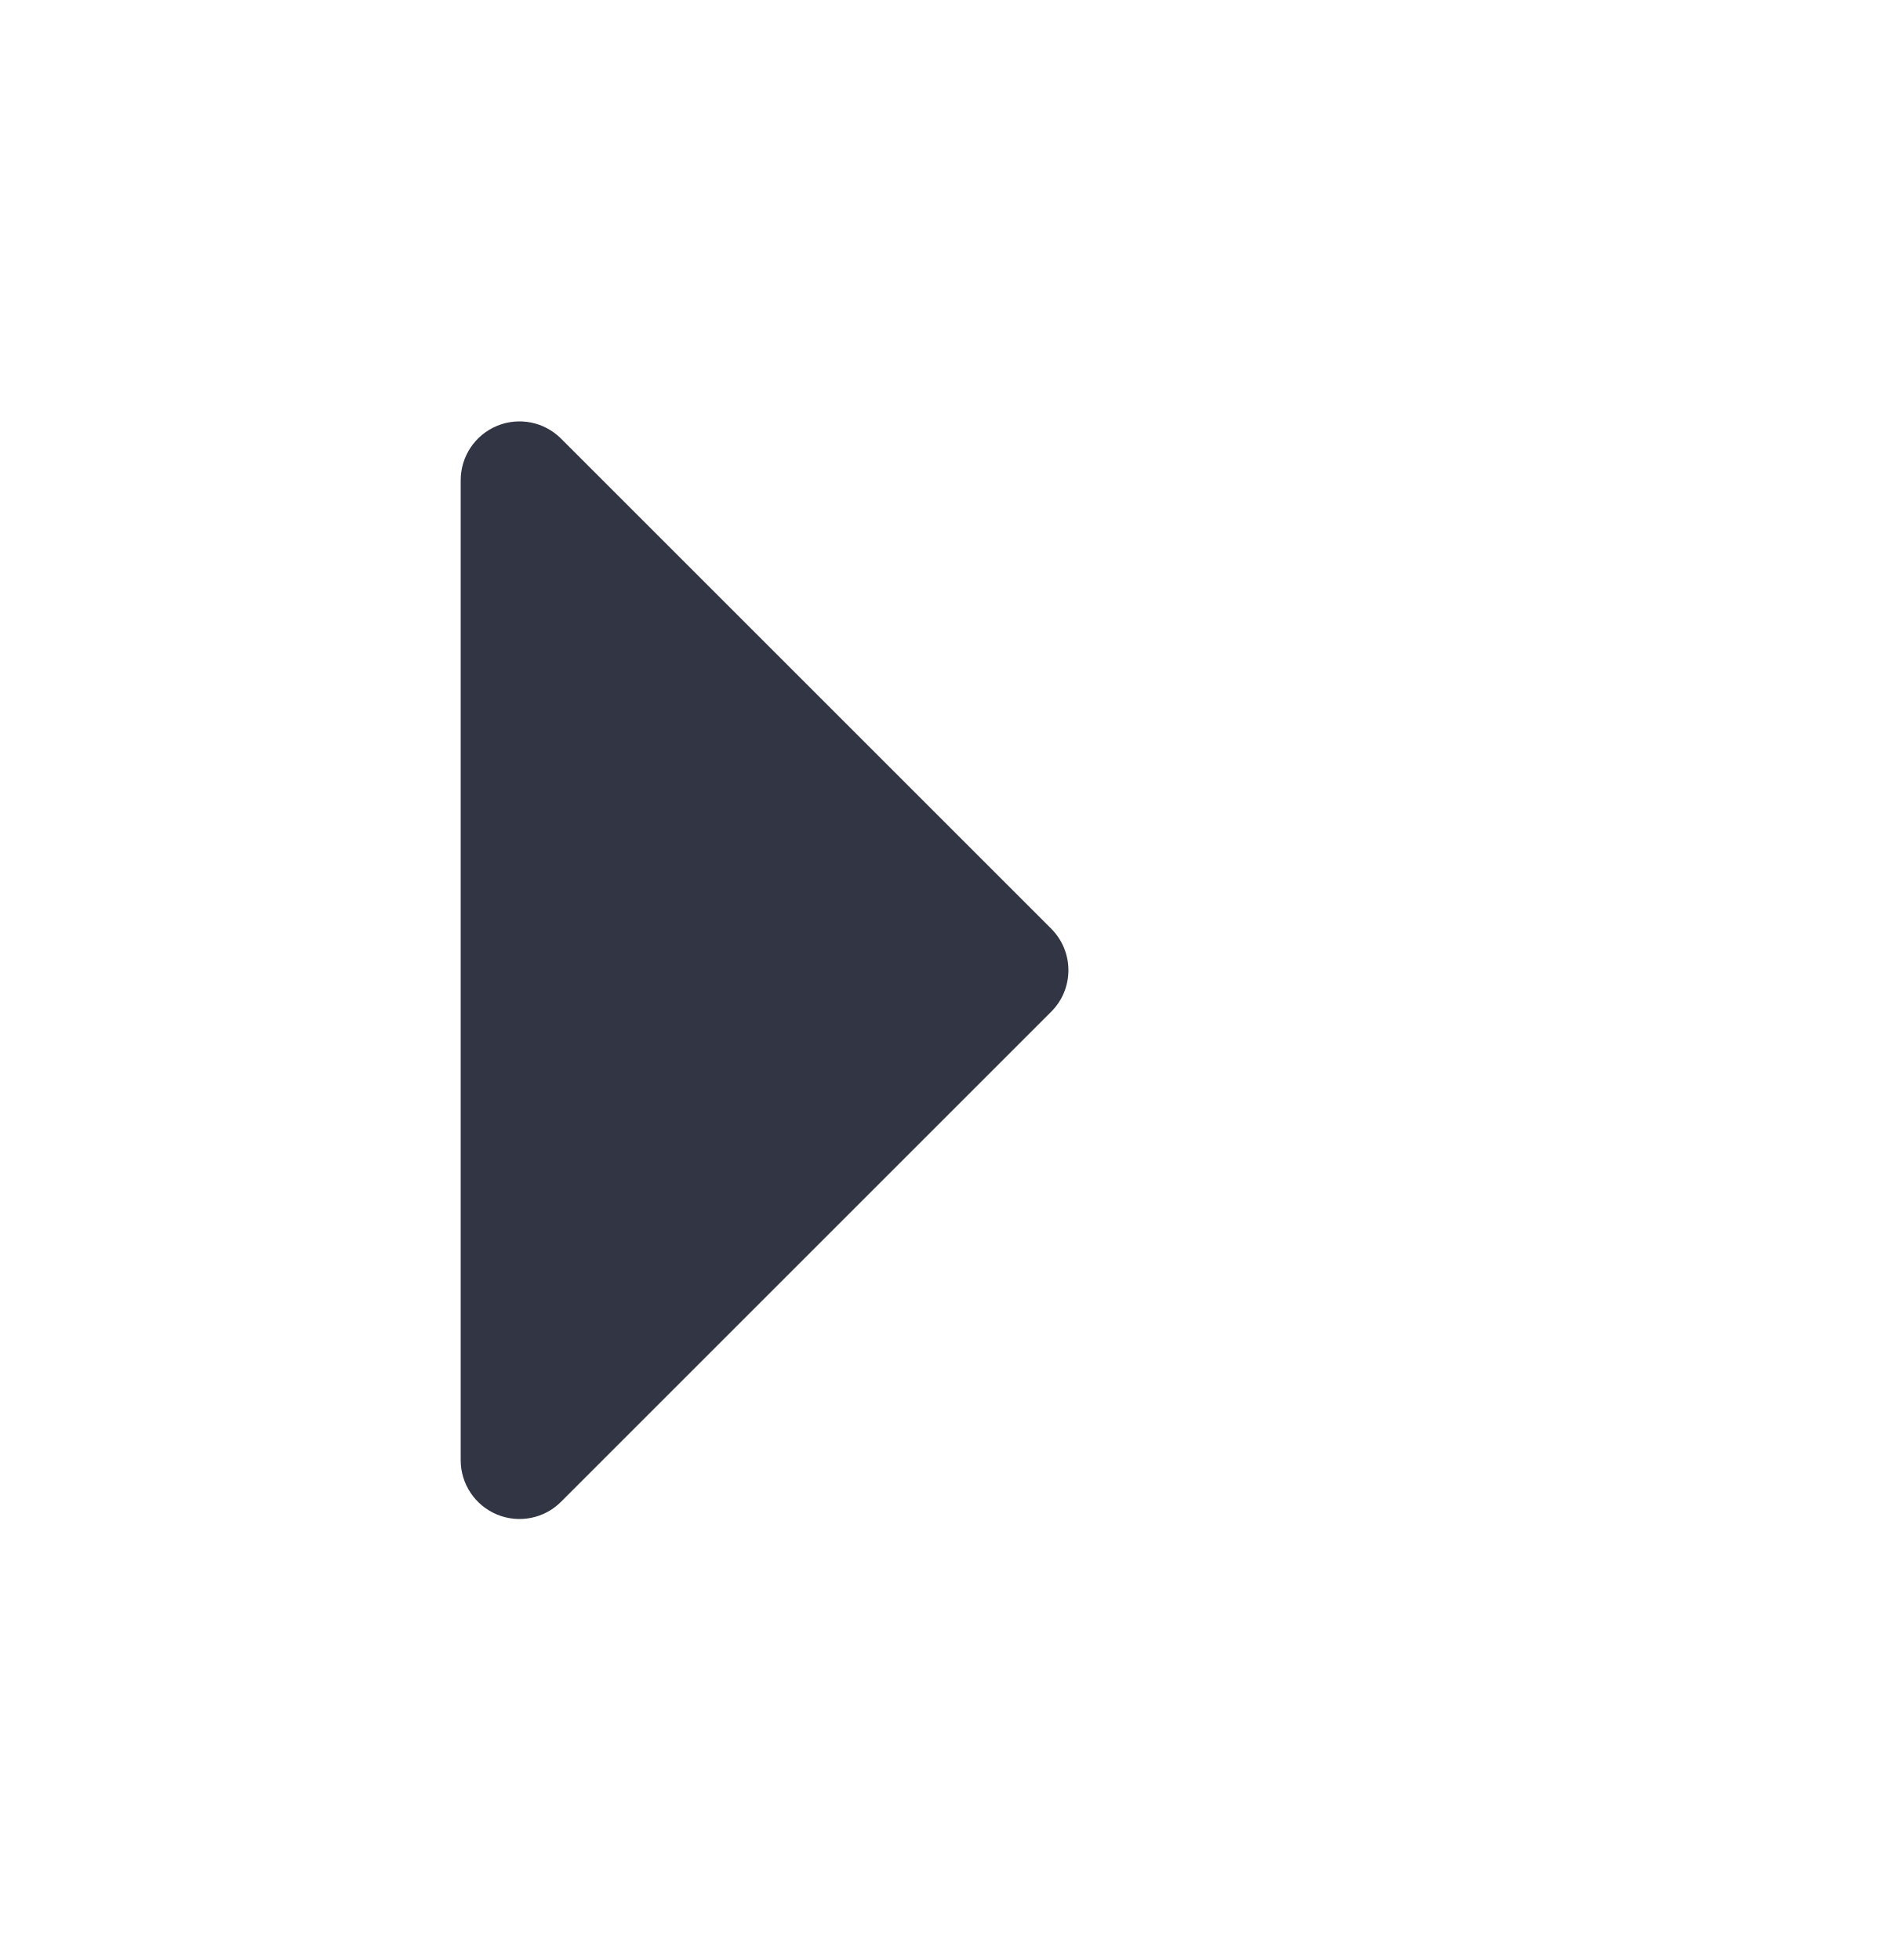
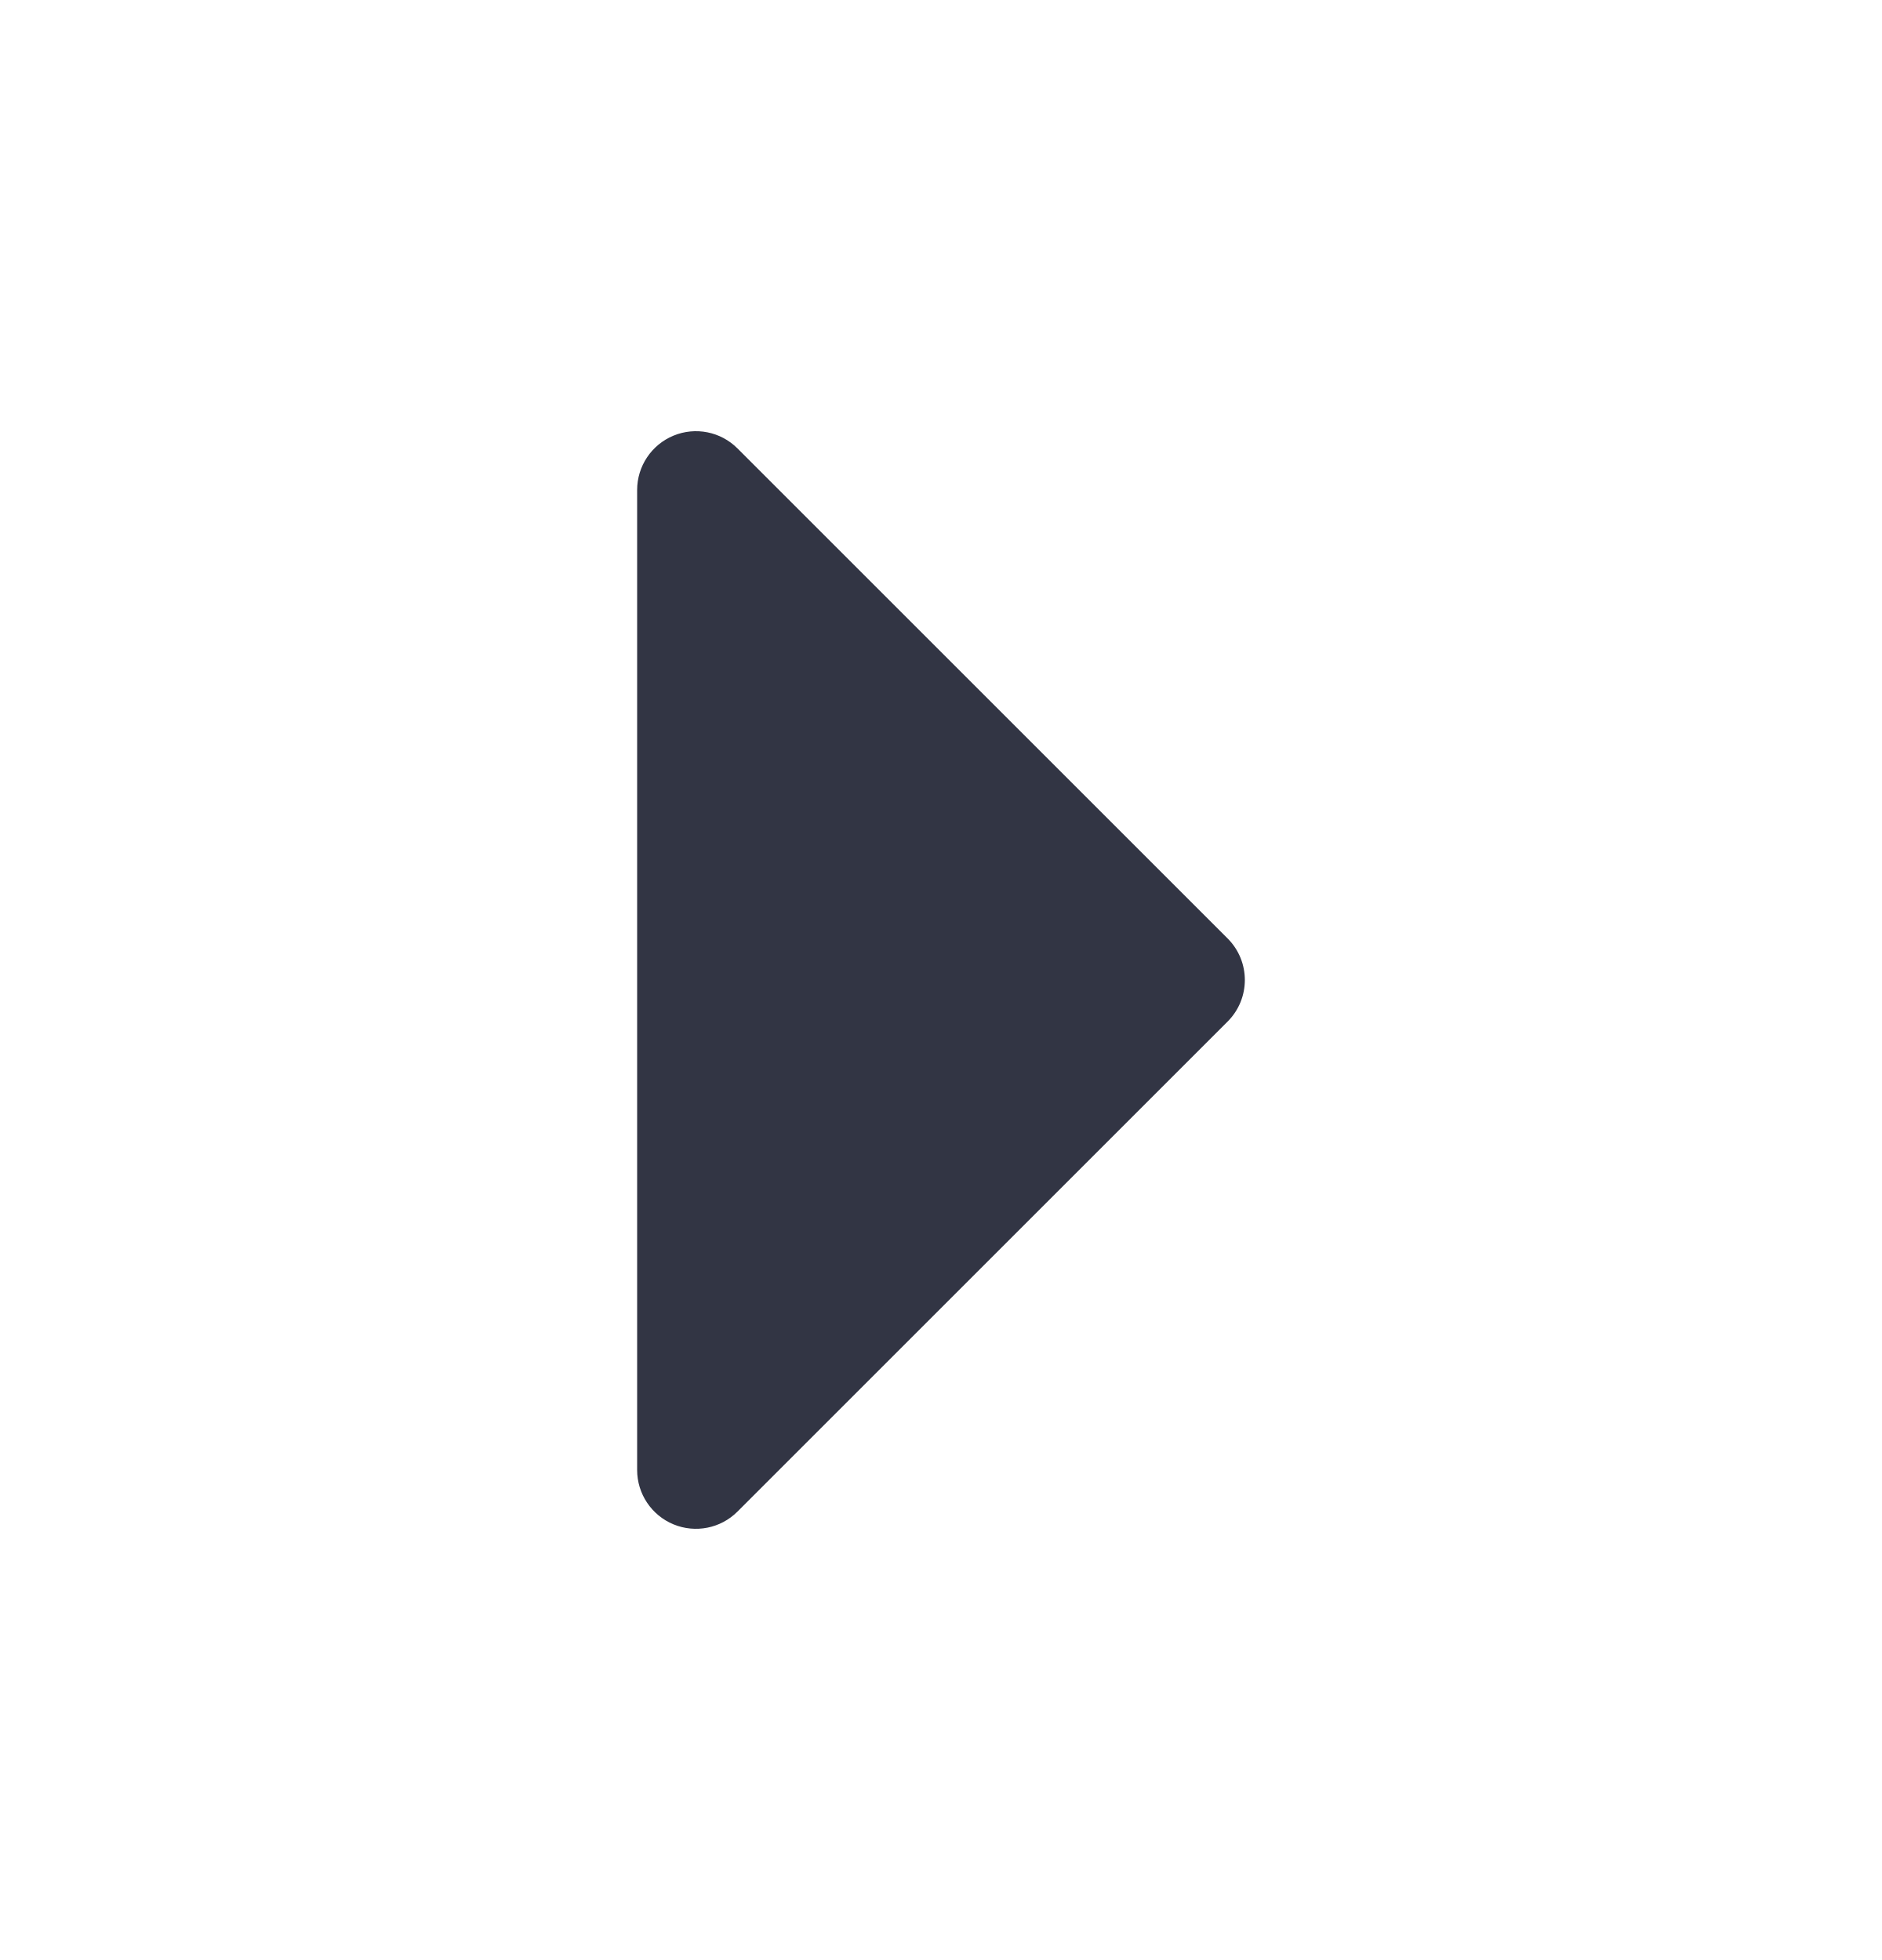
<svg xmlns="http://www.w3.org/2000/svg" width="24" height="25" viewBox="0 0 24 25" fill="none">
-   <path d="M7.155 5.595C6.941 5.38 6.618 5.316 6.338 5.432C6.058 5.548 5.875 5.822 5.875 6.125V18.625C5.875 18.928 6.058 19.202 6.338 19.318C6.618 19.434 6.941 19.37 7.155 19.155L13.405 12.905C13.698 12.613 13.698 12.138 13.405 11.845L7.155 5.595Z" fill="#323544" />
+   <path d="M 9.405 5.72 C 9.191 5.505 8.868 5.441 8.588 5.557 C 8.308 5.673 8.125 5.947 8.125 6.25 L 8.125 18.75 C 8.125 19.053 8.308 19.327 8.588 19.443 C 8.868 19.559 9.191 19.495 9.405 19.28 L 15.655 13.03 C 15.948 12.737 15.948 12.263 15.655 11.97 L 9.405 5.72 Z" fill="#323544" />
</svg>
